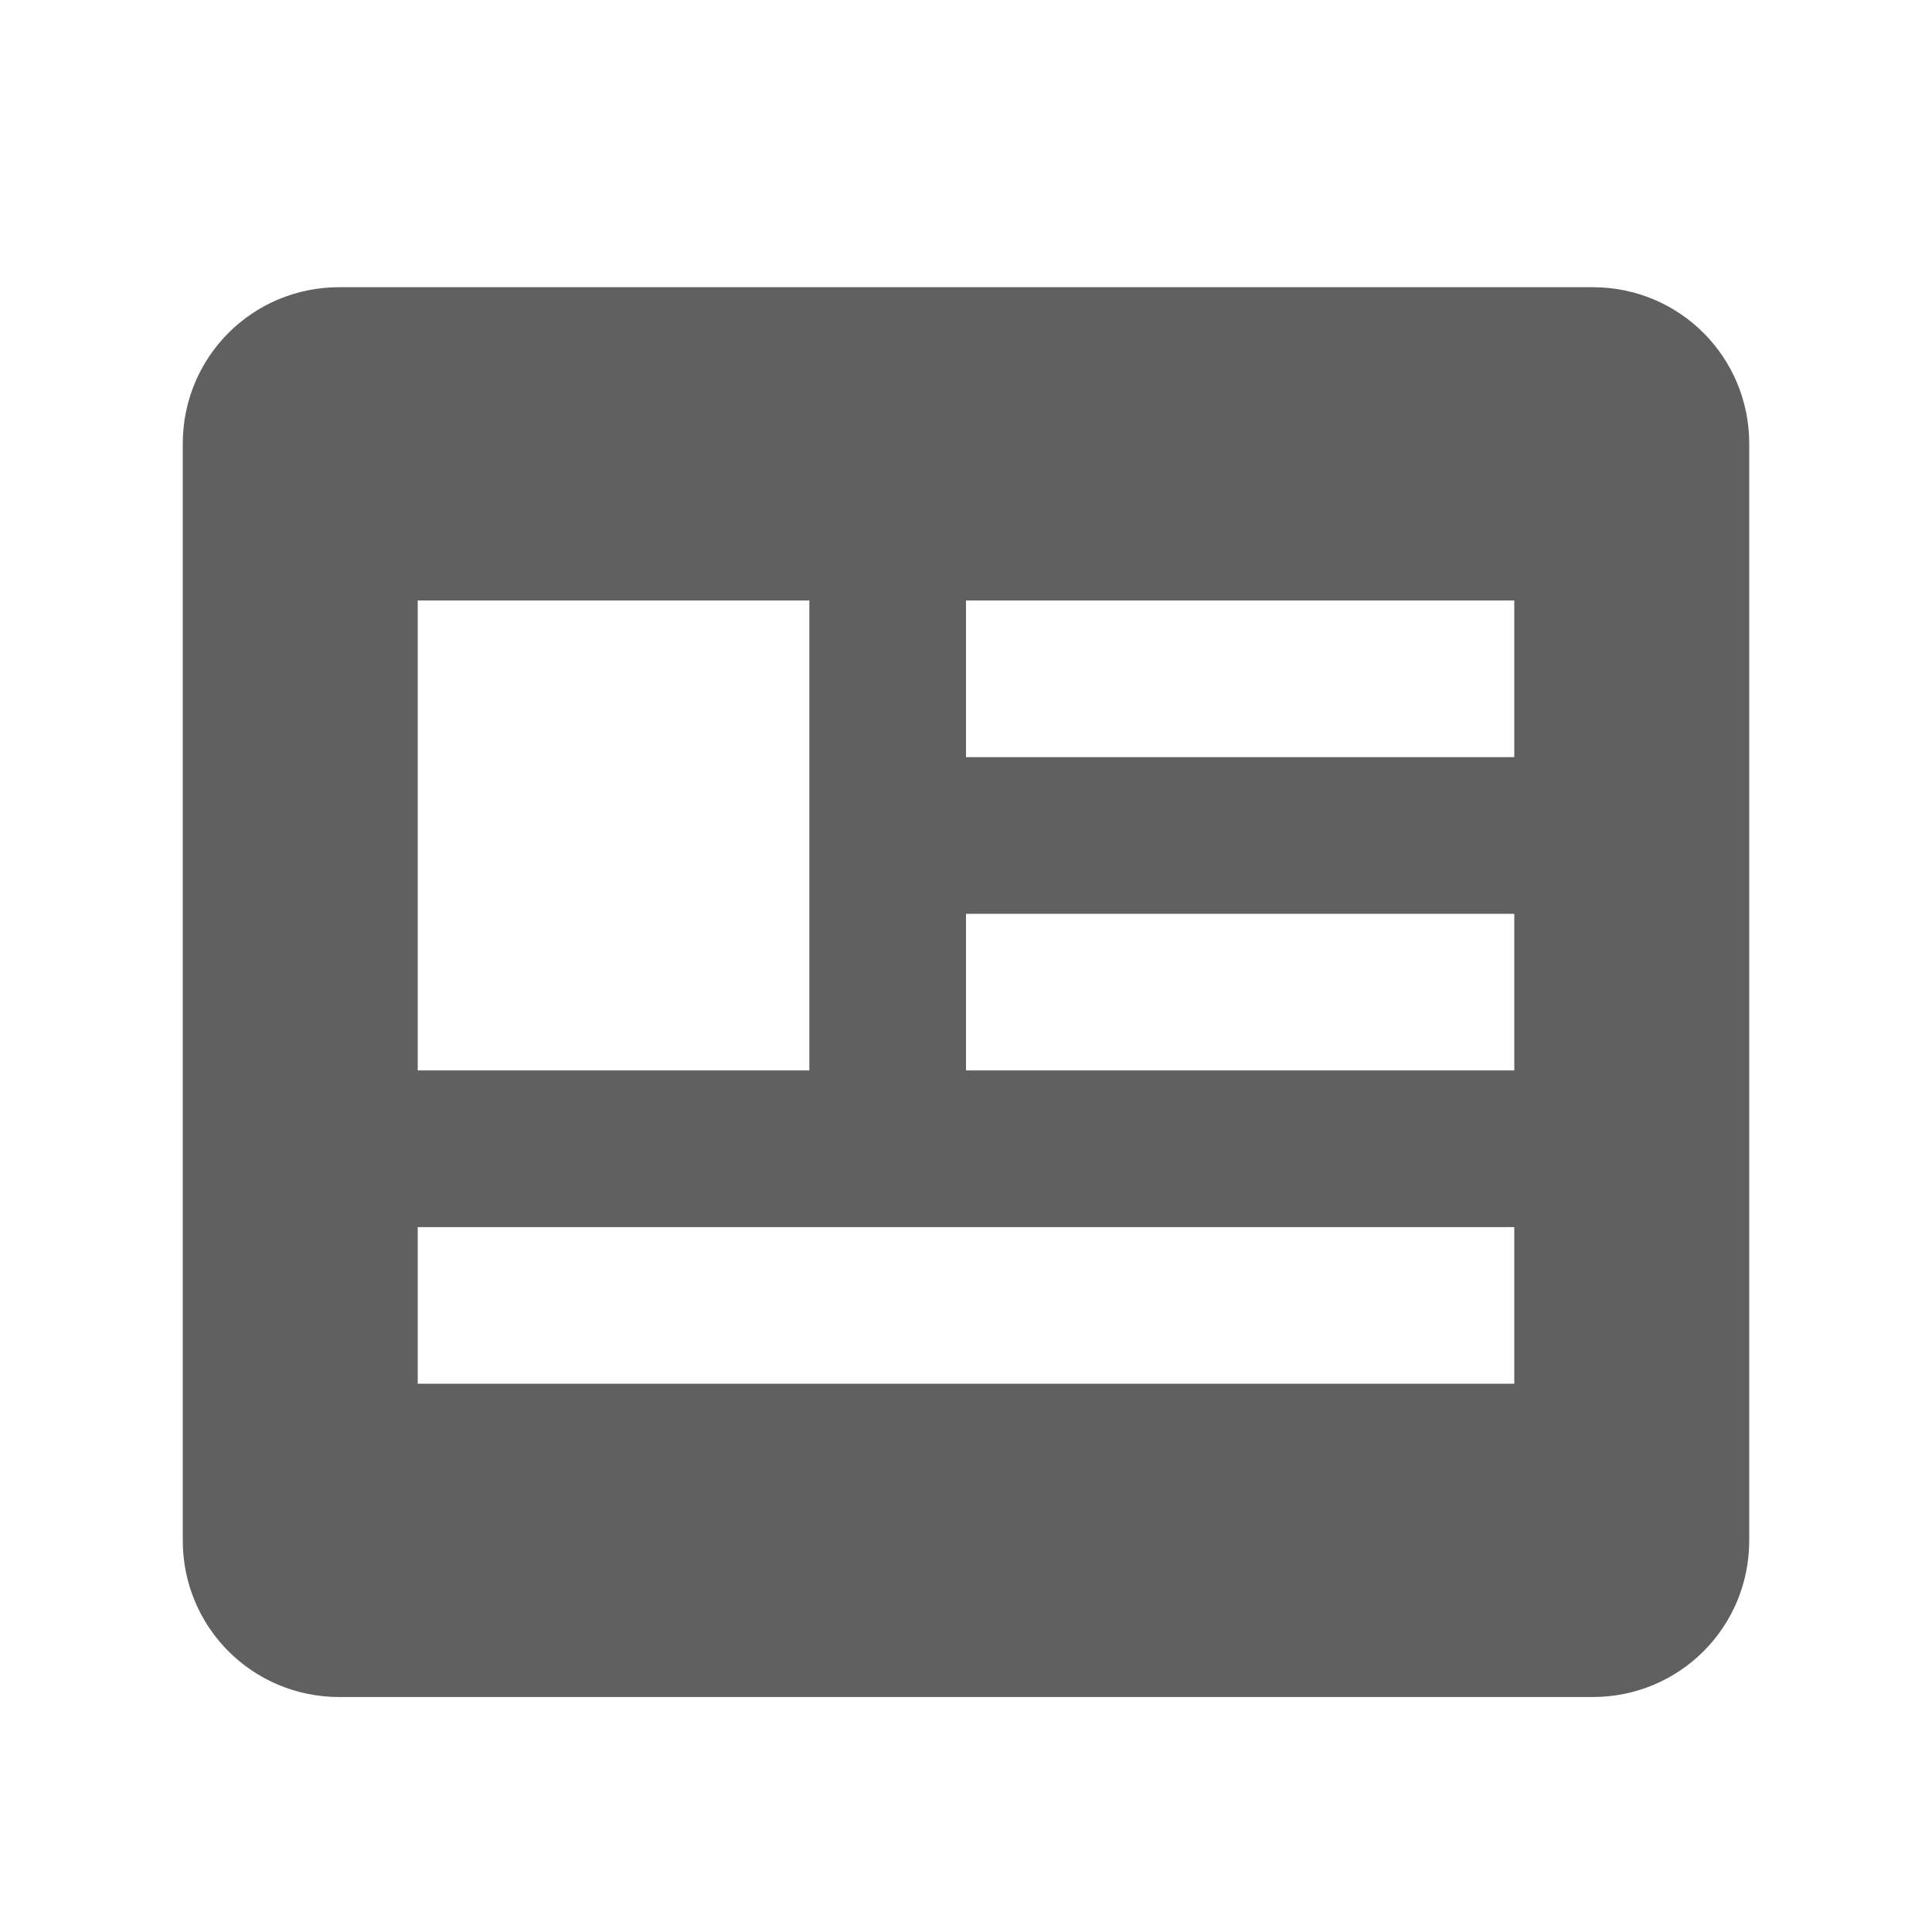
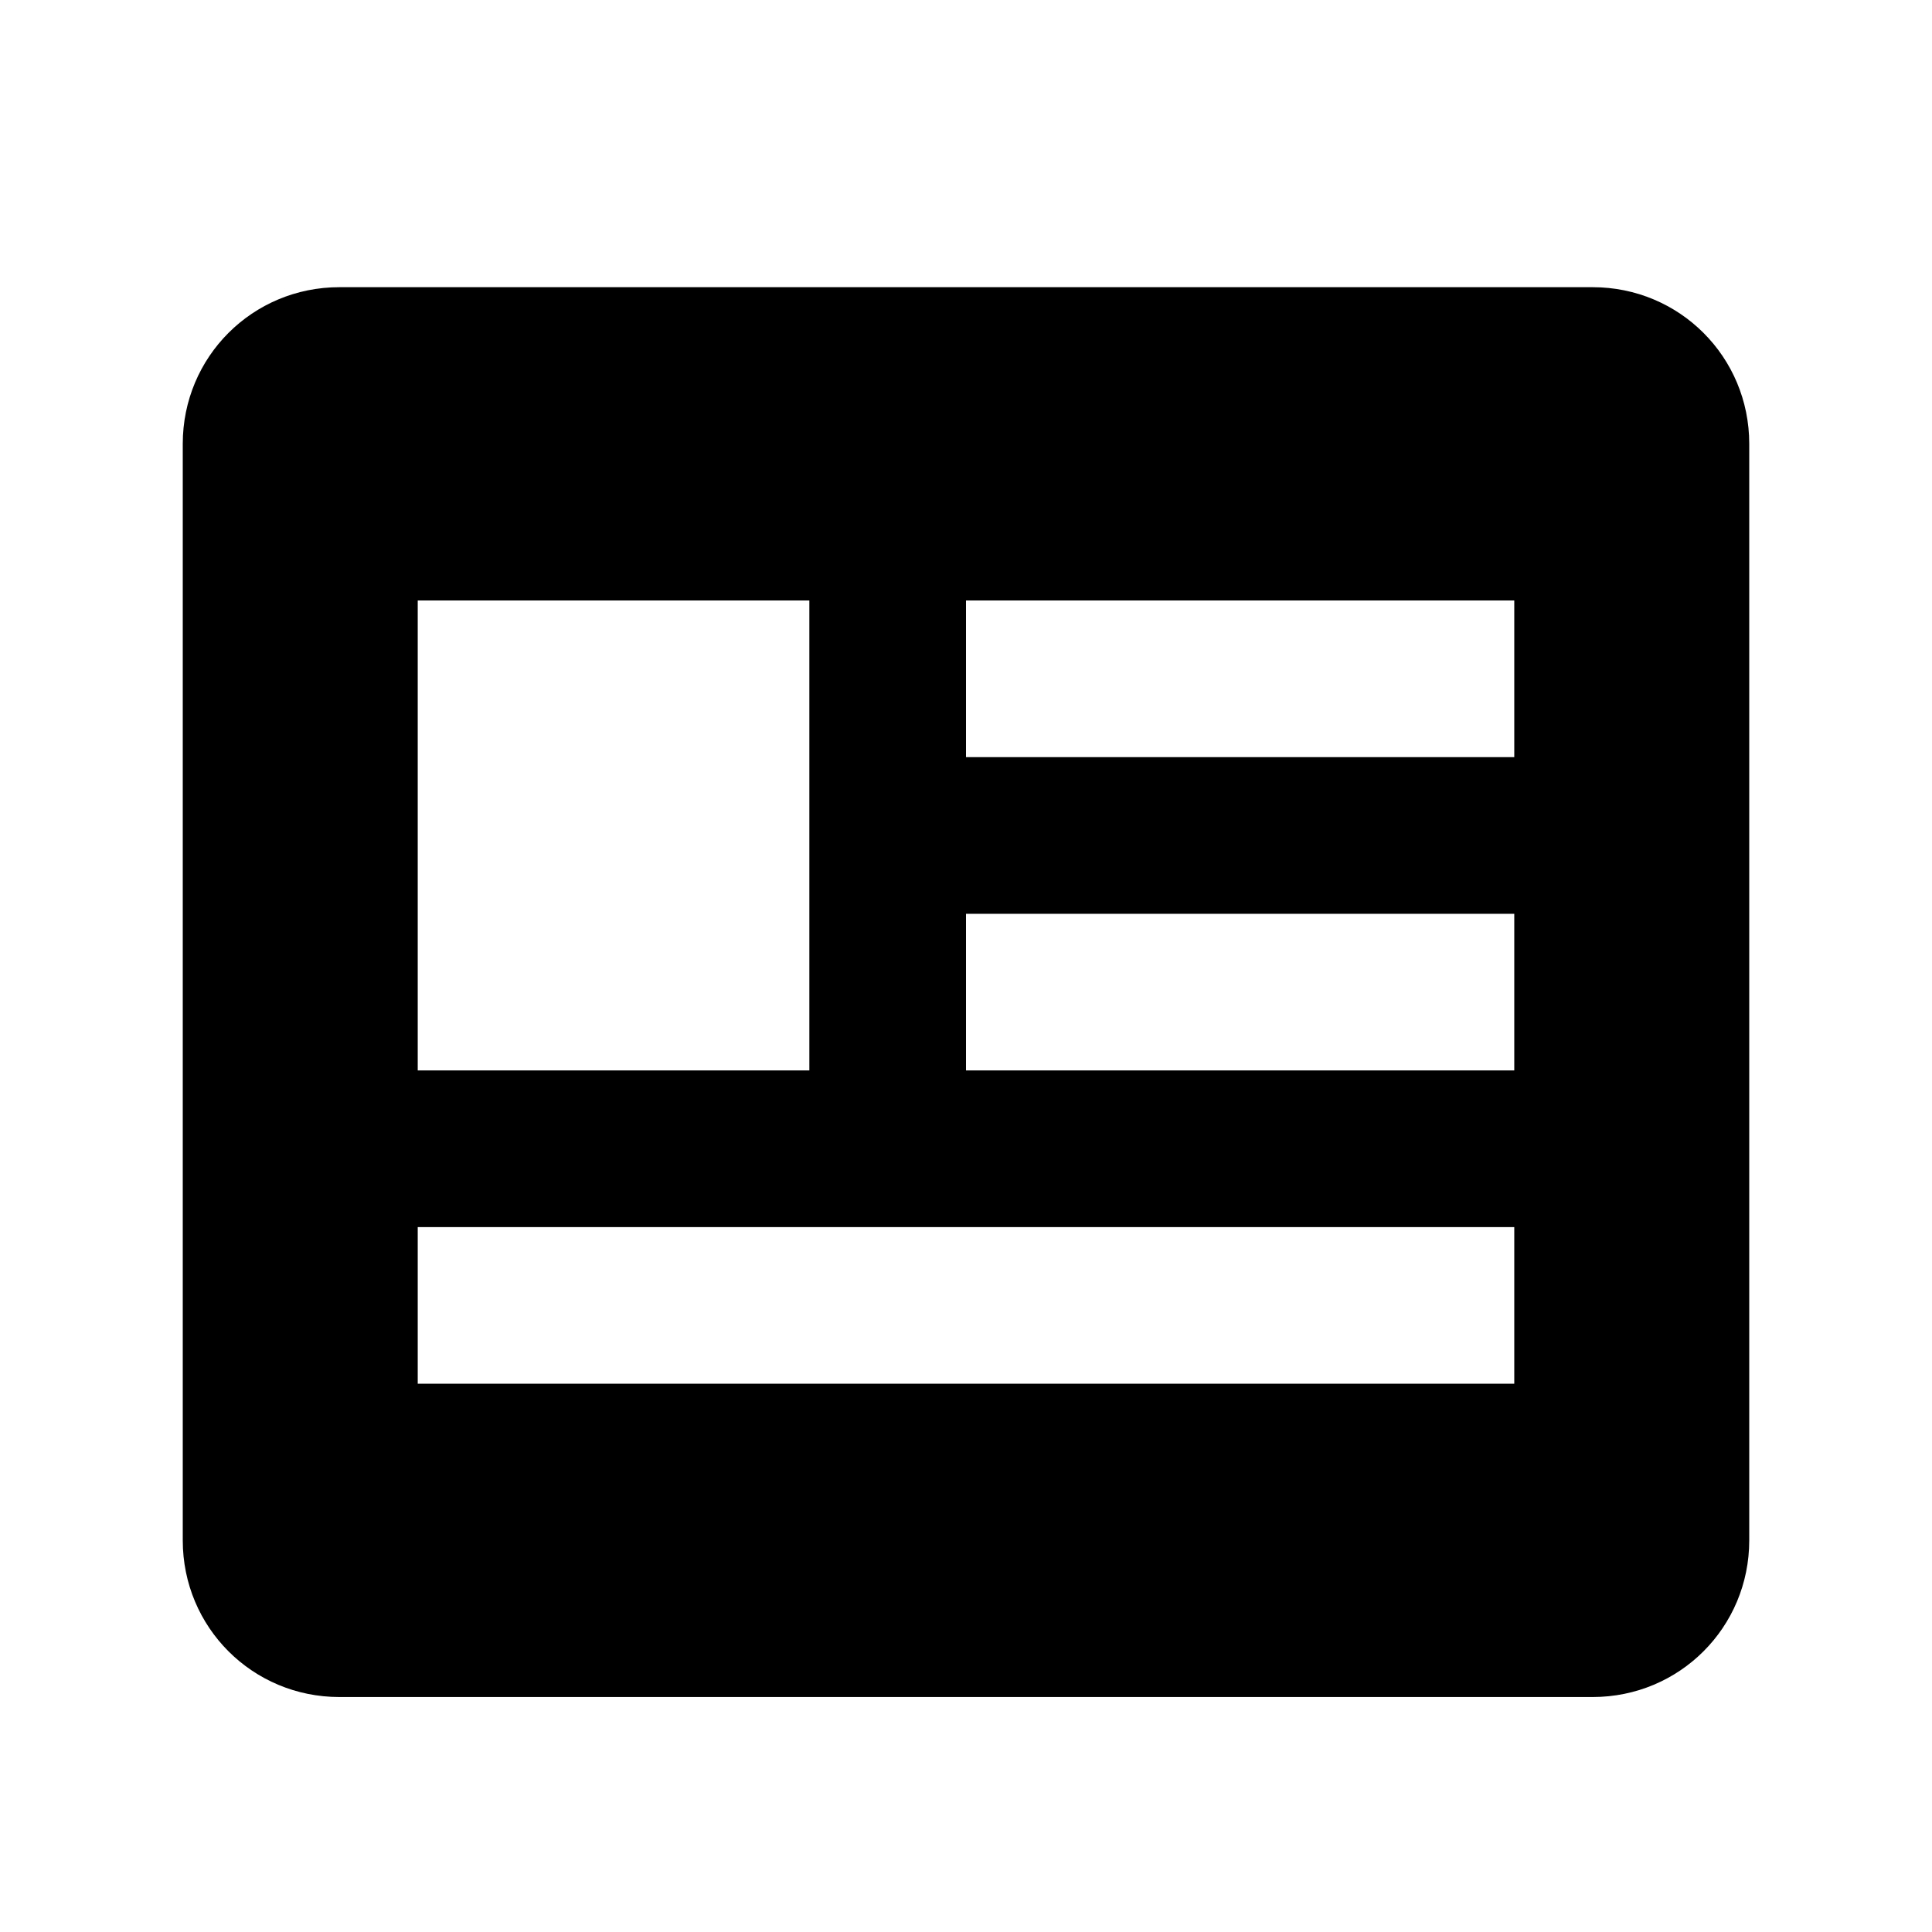
<svg xmlns="http://www.w3.org/2000/svg" width="36" height="36" viewBox="0 0 36 37" fill="none">
-   <path d="M30 5.5H6C4.335 5.5 3 6.835 3 8.5V29.5C3 31.165 4.335 32.5 6 32.5H30C31.665 32.5 33 31.165 33 29.5V8.5C33 6.835 31.665 5.5 30 5.5ZM7.5 11.5H15V20.5H7.5V11.5ZM28.5 26.5H7.5V23.5H28.5V26.5ZM28.5 20.5H18V17.5H28.5V20.5ZM28.5 14.5H18V11.5H28.5V14.5Z" fill="#606060" />
+   <path d="M30 5.5H6C4.335 5.5 3 6.835 3 8.5V29.5C3 31.165 4.335 32.5 6 32.5H30C31.665 32.5 33 31.165 33 29.5V8.5C33 6.835 31.665 5.5 30 5.5ZM7.5 11.5H15V20.5H7.5V11.5ZM28.5 26.5H7.5V23.5H28.5V26.5ZM28.5 20.5H18V17.5H28.5V20.5ZM28.5 14.5H18V11.5H28.5V14.5Z" fill="currentColor" />
</svg>
